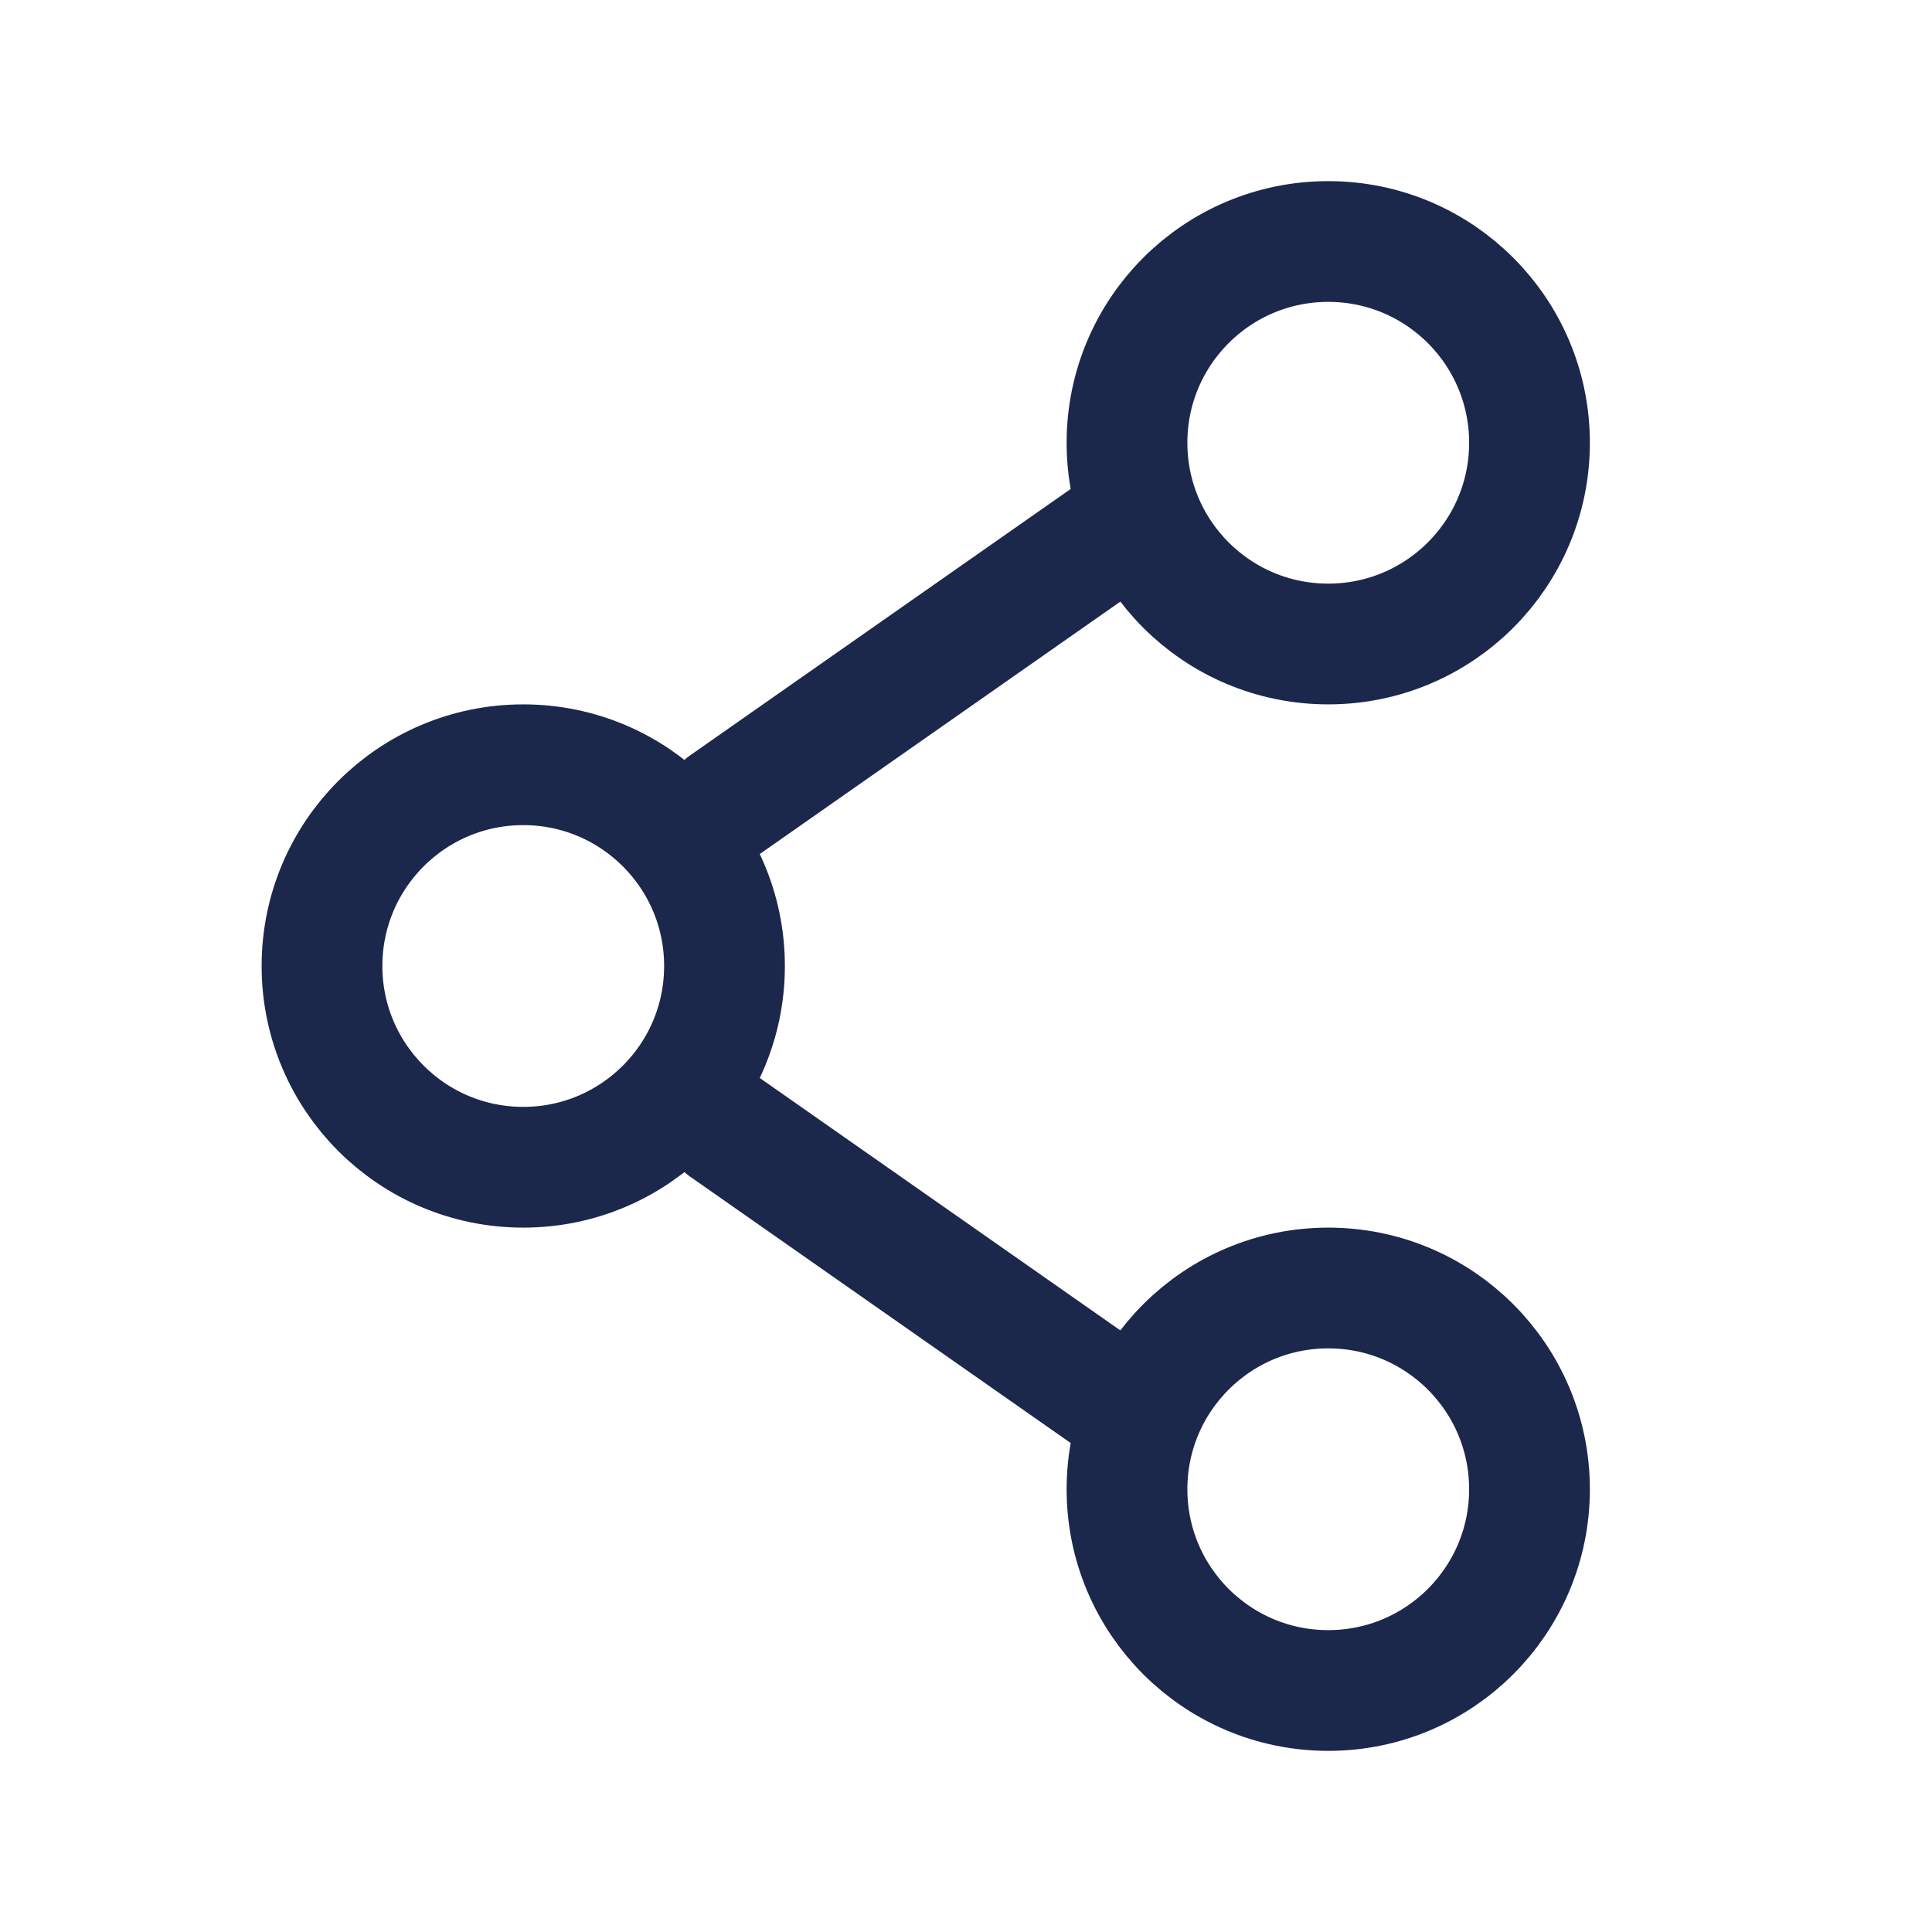
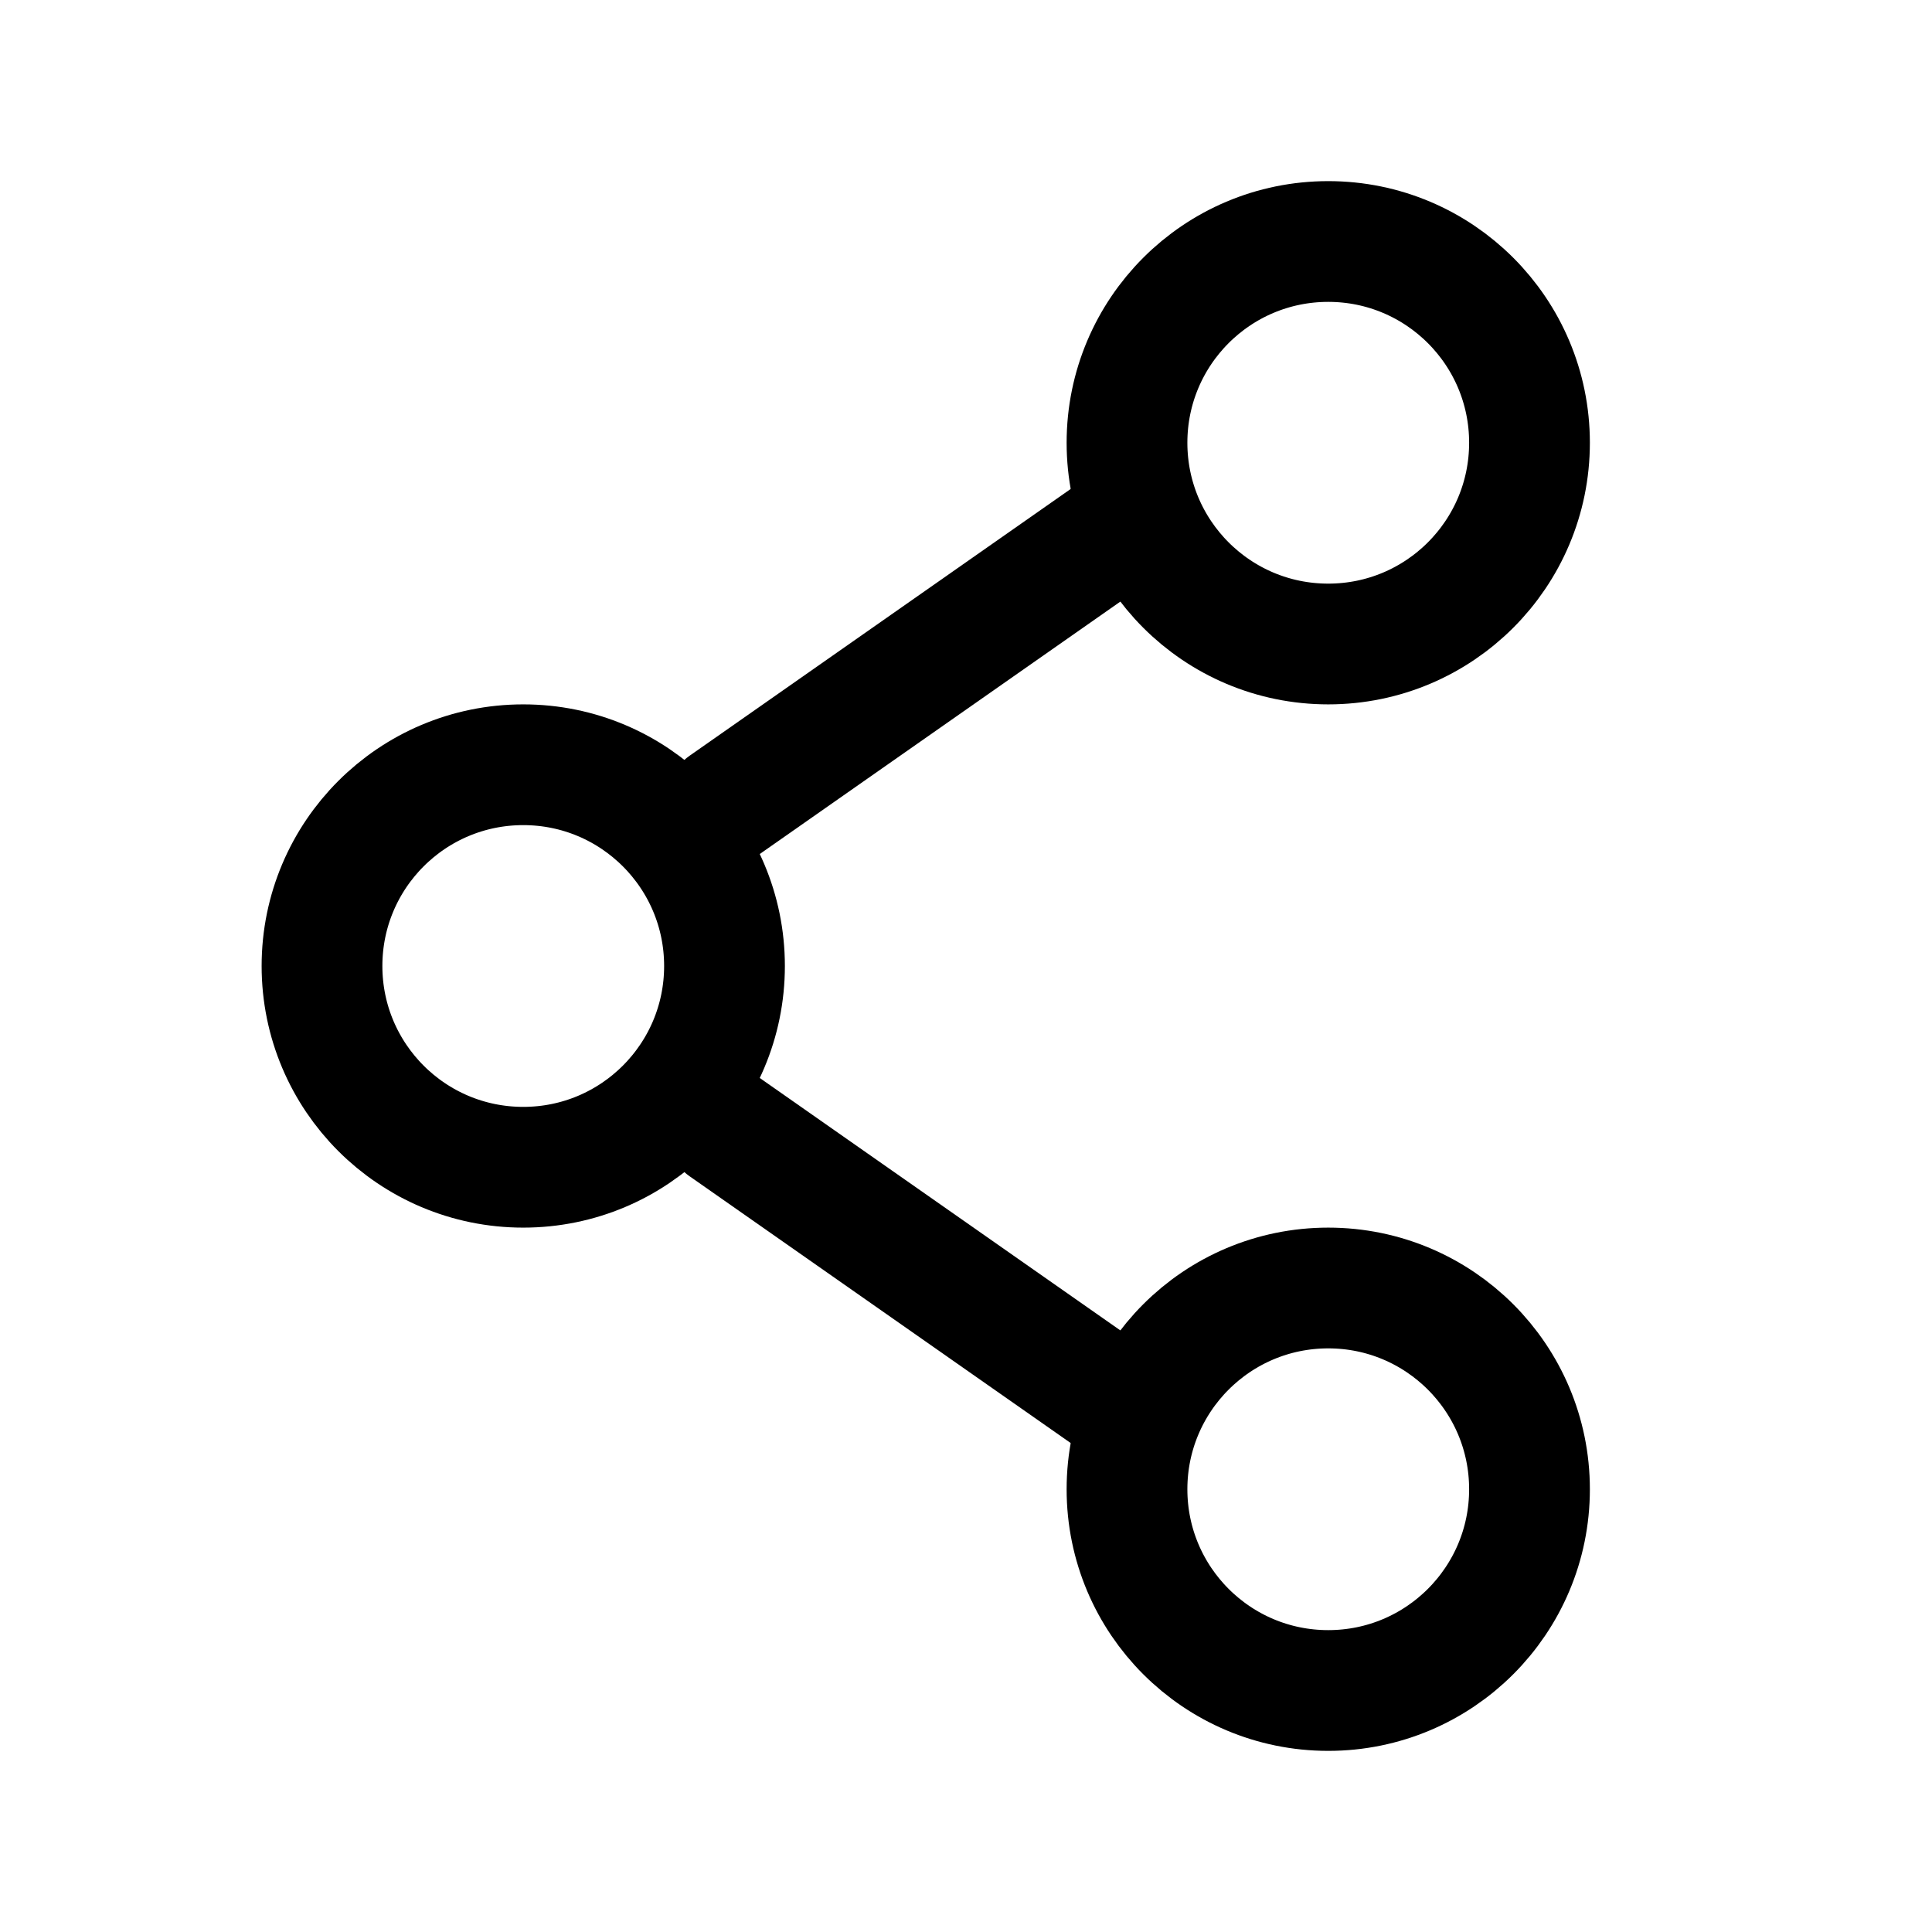
- <svg xmlns="http://www.w3.org/2000/svg" width="800px" height="800px" viewBox="0 0 24 24" fill="none">
-   <path d="M9 12C9 13.381 7.881 14.5 6.5 14.5C5.119 14.5 4 13.381 4 12C4 10.619 5.119 9.5 6.5 9.5C7.881 9.5 9 10.619 9 12Z" stroke="#1C274C" stroke-width="1.5" />
-   <path d="M14 6.5L9 10" stroke="#1C274C" stroke-width="1.5" stroke-linecap="round" />
-   <path d="M14 17.5L9 14" stroke="#1C274C" stroke-width="1.5" stroke-linecap="round" />
-   <path d="M19 18.5C19 19.881 17.881 21 16.5 21C15.119 21 14 19.881 14 18.5C14 17.119 15.119 16 16.5 16C17.881 16 19 17.119 19 18.5Z" stroke="#1C274C" stroke-width="1.5" />
-   <path d="M19 5.5C19 6.881 17.881 8 16.5 8C15.119 8 14 6.881 14 5.5C14 4.119 15.119 3 16.5 3C17.881 3 19 4.119 19 5.5Z" stroke="#1C274C" stroke-width="1.5" />
+ <svg xmlns="http://www.w3.org/2000/svg" class="icon-share" width="1em" height="1em" viewBox="0 0 24 24" fill="none">
+   <path d="M9 12C9 13.381 7.881 14.5 6.5 14.5C5.119 14.5 4 13.381 4 12C4 10.619 5.119 9.5 6.5 9.5C7.881 9.5 9 10.619 9 12Z" stroke="currentColor" stroke-width="1.5" />
+   <path d="M14 6.5L9 10" stroke="currentColor" stroke-width="1.5" stroke-linecap="round" />
+   <path d="M14 17.5L9 14" stroke="currentColor" stroke-width="1.5" stroke-linecap="round" />
+   <path d="M19 18.5C19 19.881 17.881 21 16.5 21C15.119 21 14 19.881 14 18.5C14 17.119 15.119 16 16.5 16C17.881 16 19 17.119 19 18.5Z" stroke="currentColor" stroke-width="1.5" />
+   <path d="M19 5.5C19 6.881 17.881 8 16.5 8C15.119 8 14 6.881 14 5.5C14 4.119 15.119 3 16.5 3C17.881 3 19 4.119 19 5.5Z" stroke="currentColor" stroke-width="1.5" />
</svg>
